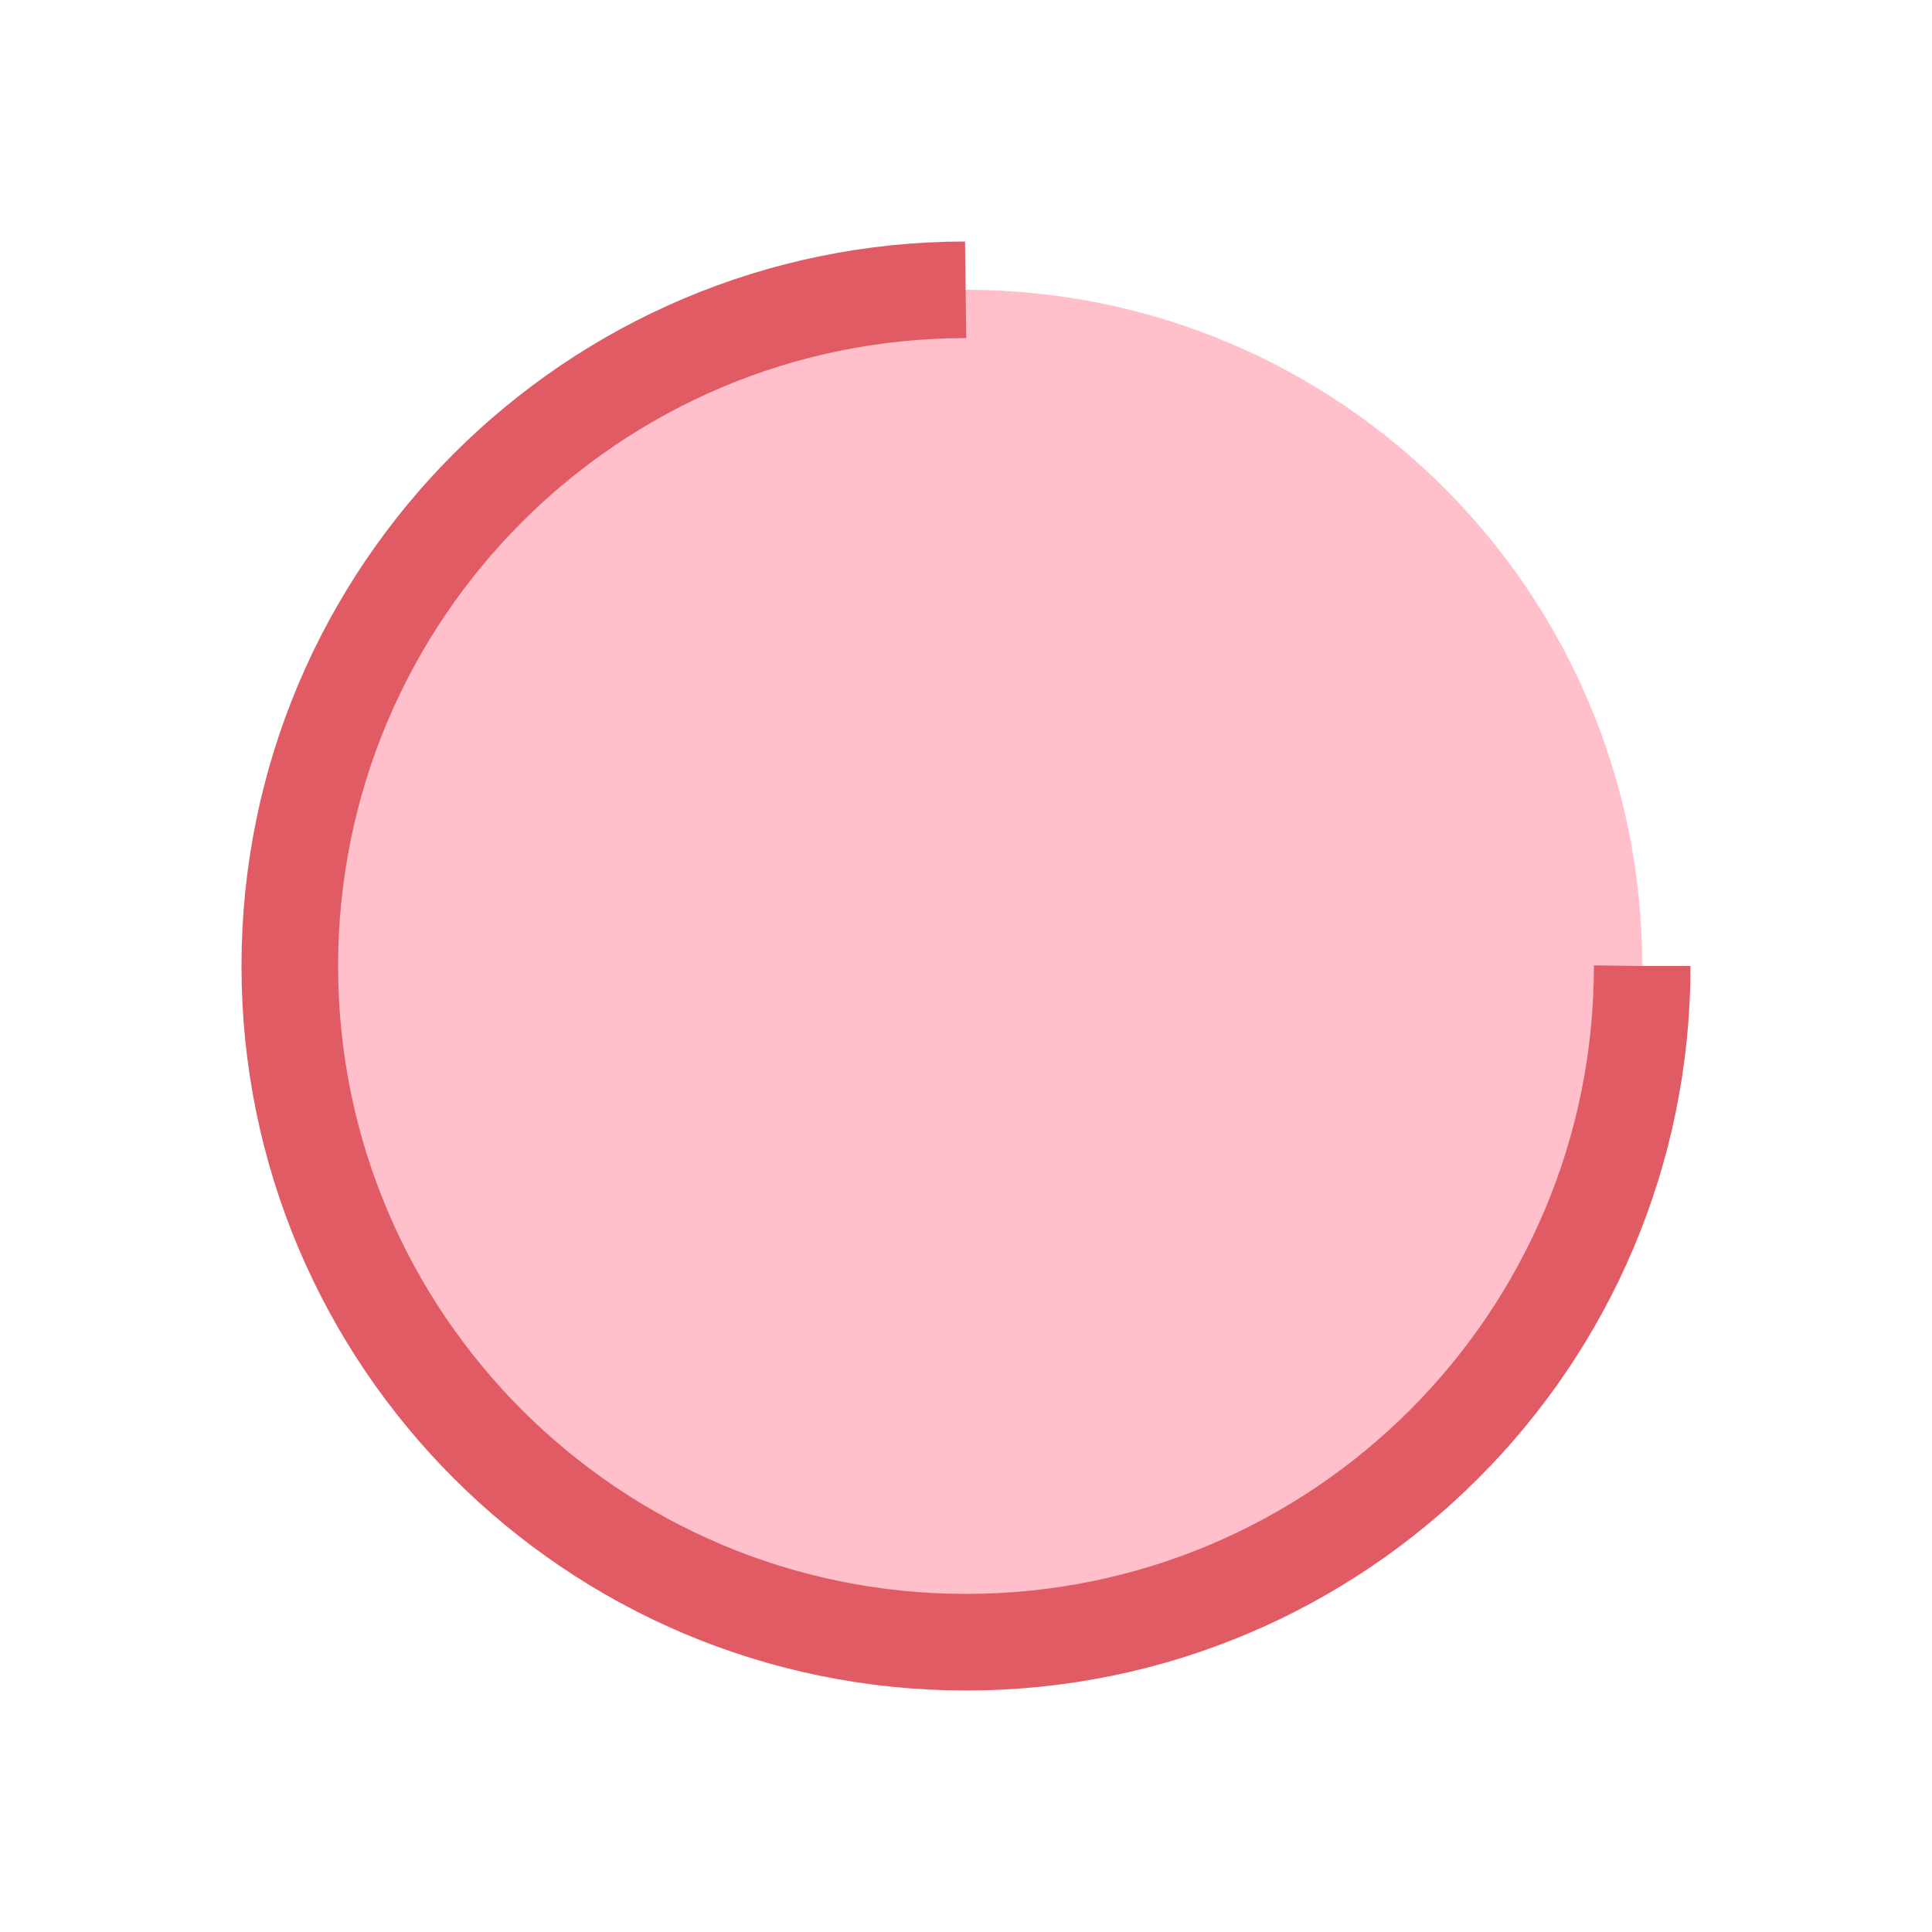
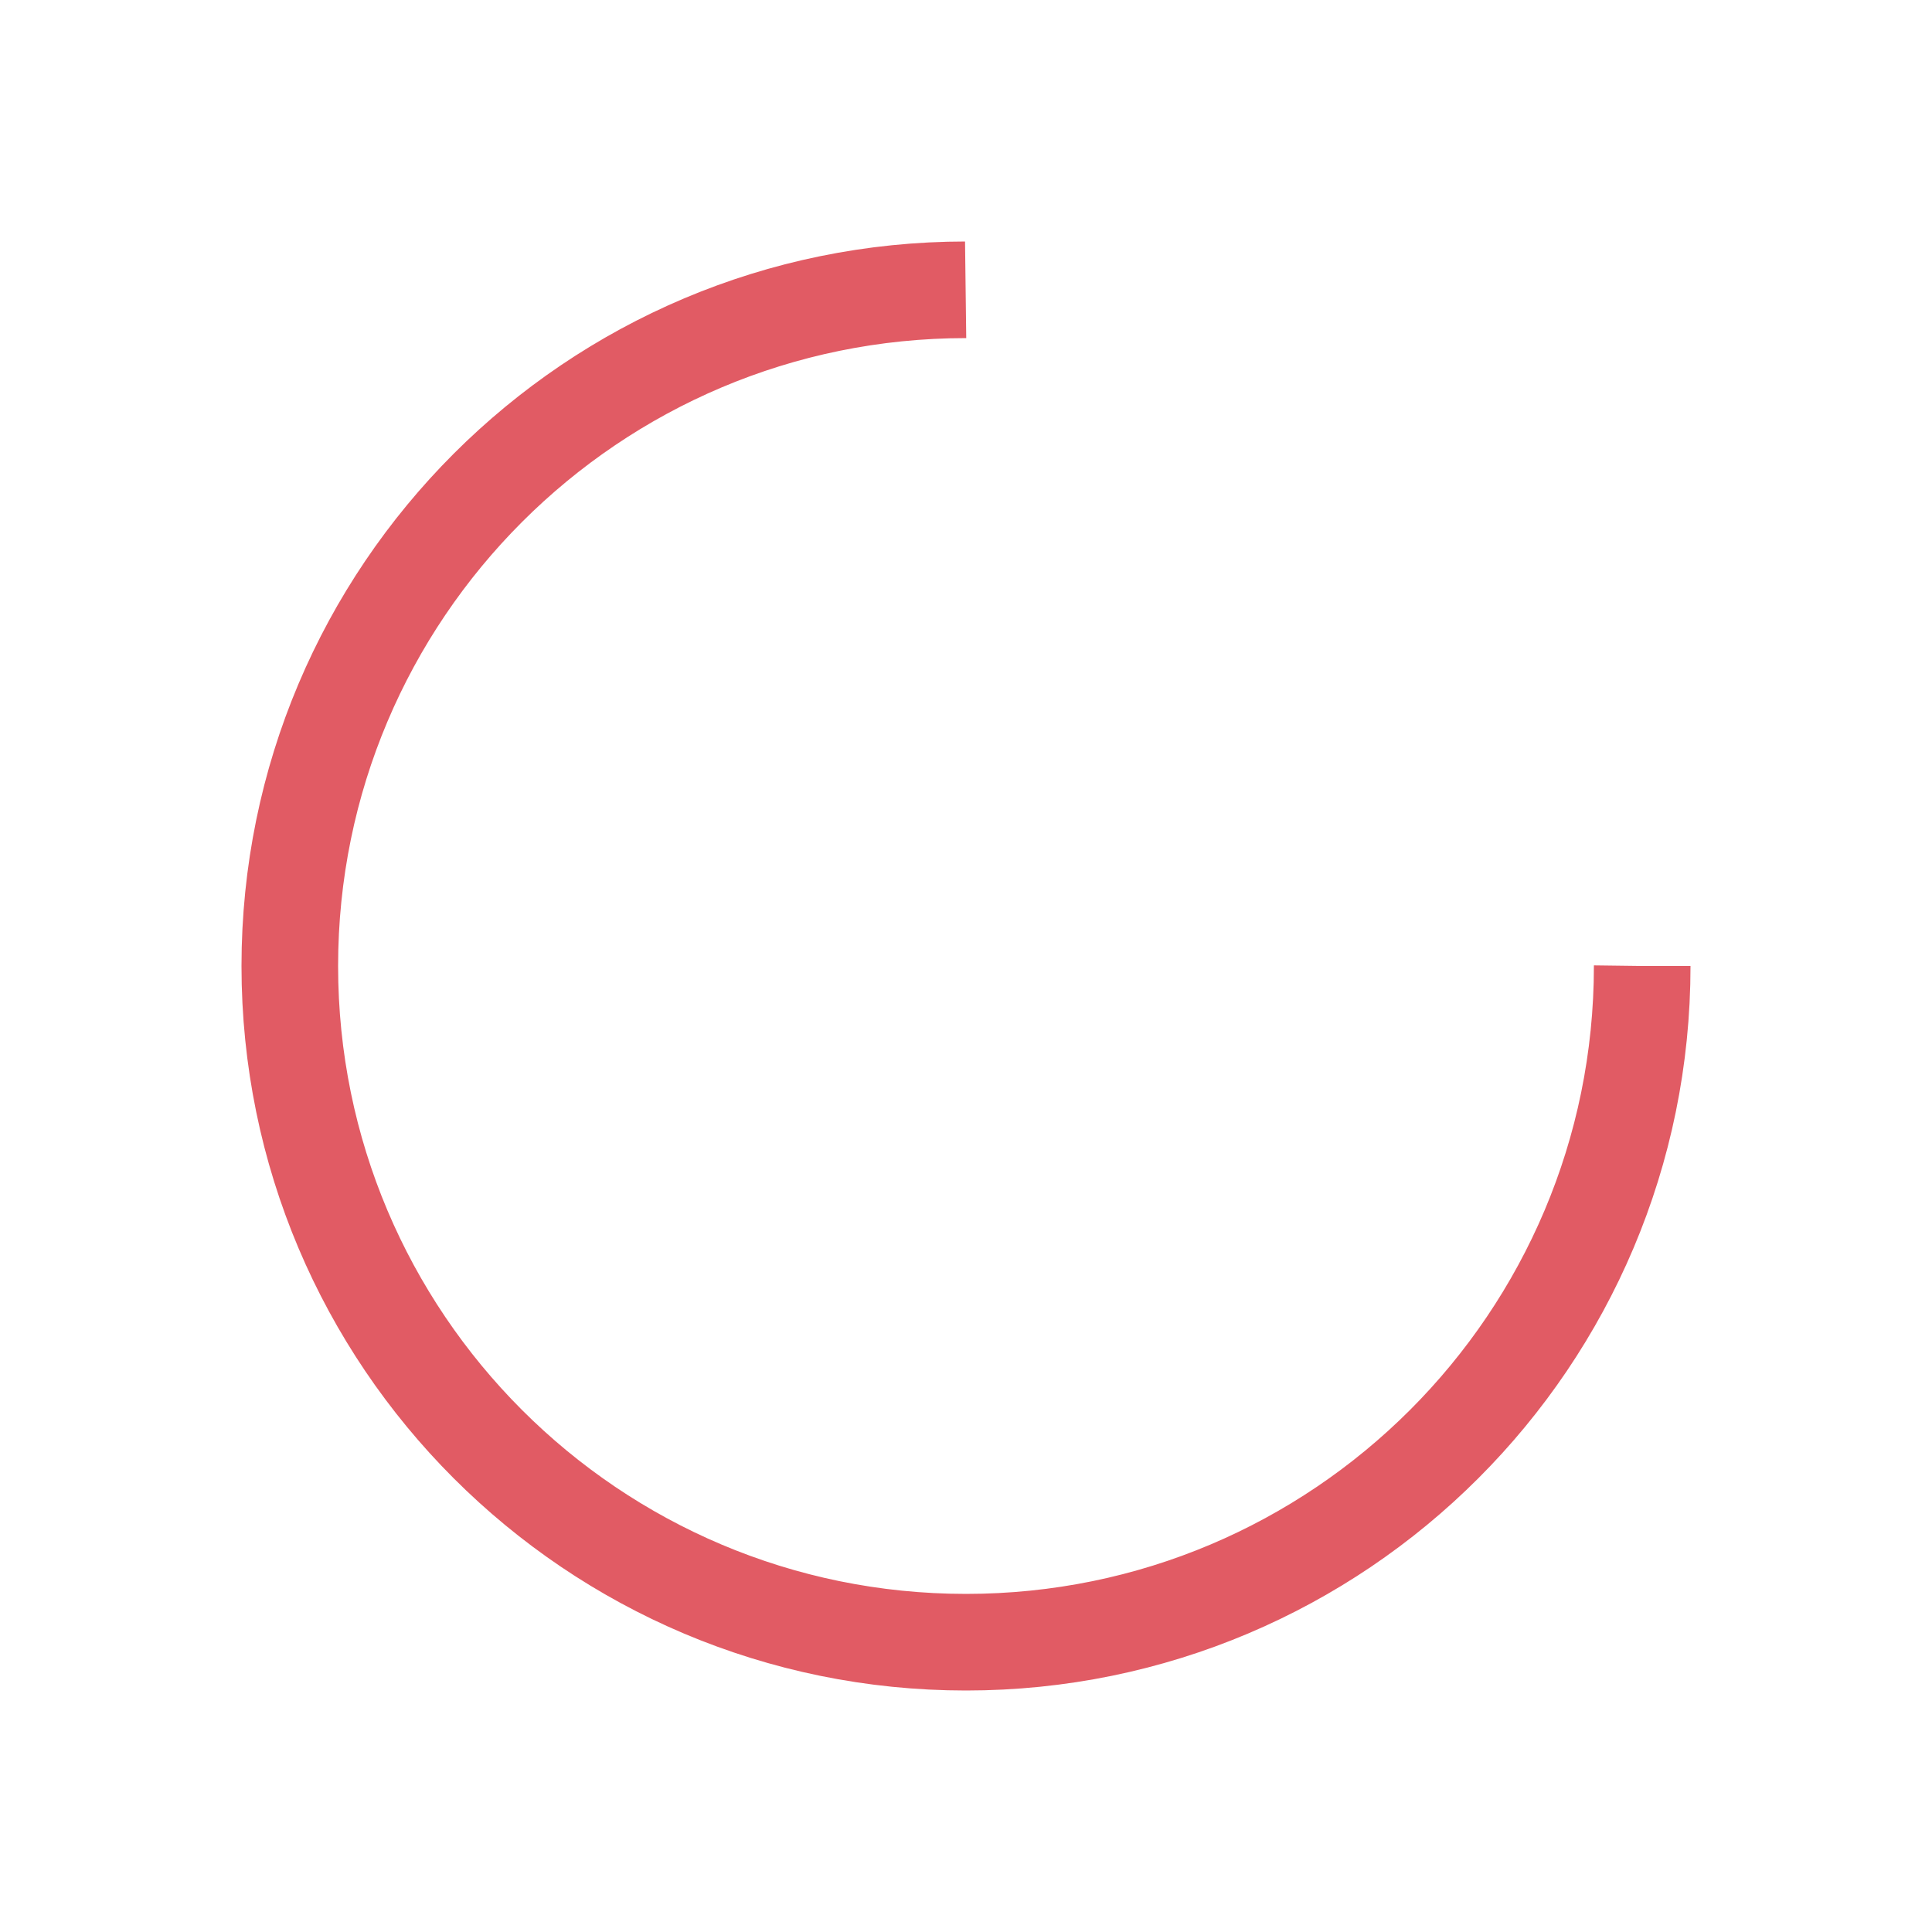
<svg xmlns="http://www.w3.org/2000/svg" style="margin-left: auto; margin-right: auto; background: #rfbead7; display: block; shape-rendering: auto;" width="50px" height="50px" viewBox="0 0 100 100" preserveAspectRatio="xMidYMid">
-   <circle cx="50" cy="50" fill="#ffc0cb" stroke="#e15b64" stroke-width="5" r="35" stroke-dasharray="164.934 56.978">
+   <circle cx="50" cy="50" fill="none" stroke="#e15b64" stroke-width="5" r="35" stroke-dasharray="164.934 56.978">
    <animateTransform attributeName="transform" type="rotate" repeatCount="indefinite" dur="1s" values="0 50 50;360 50 50" keyTimes="0;1" />
  </circle>
</svg>
